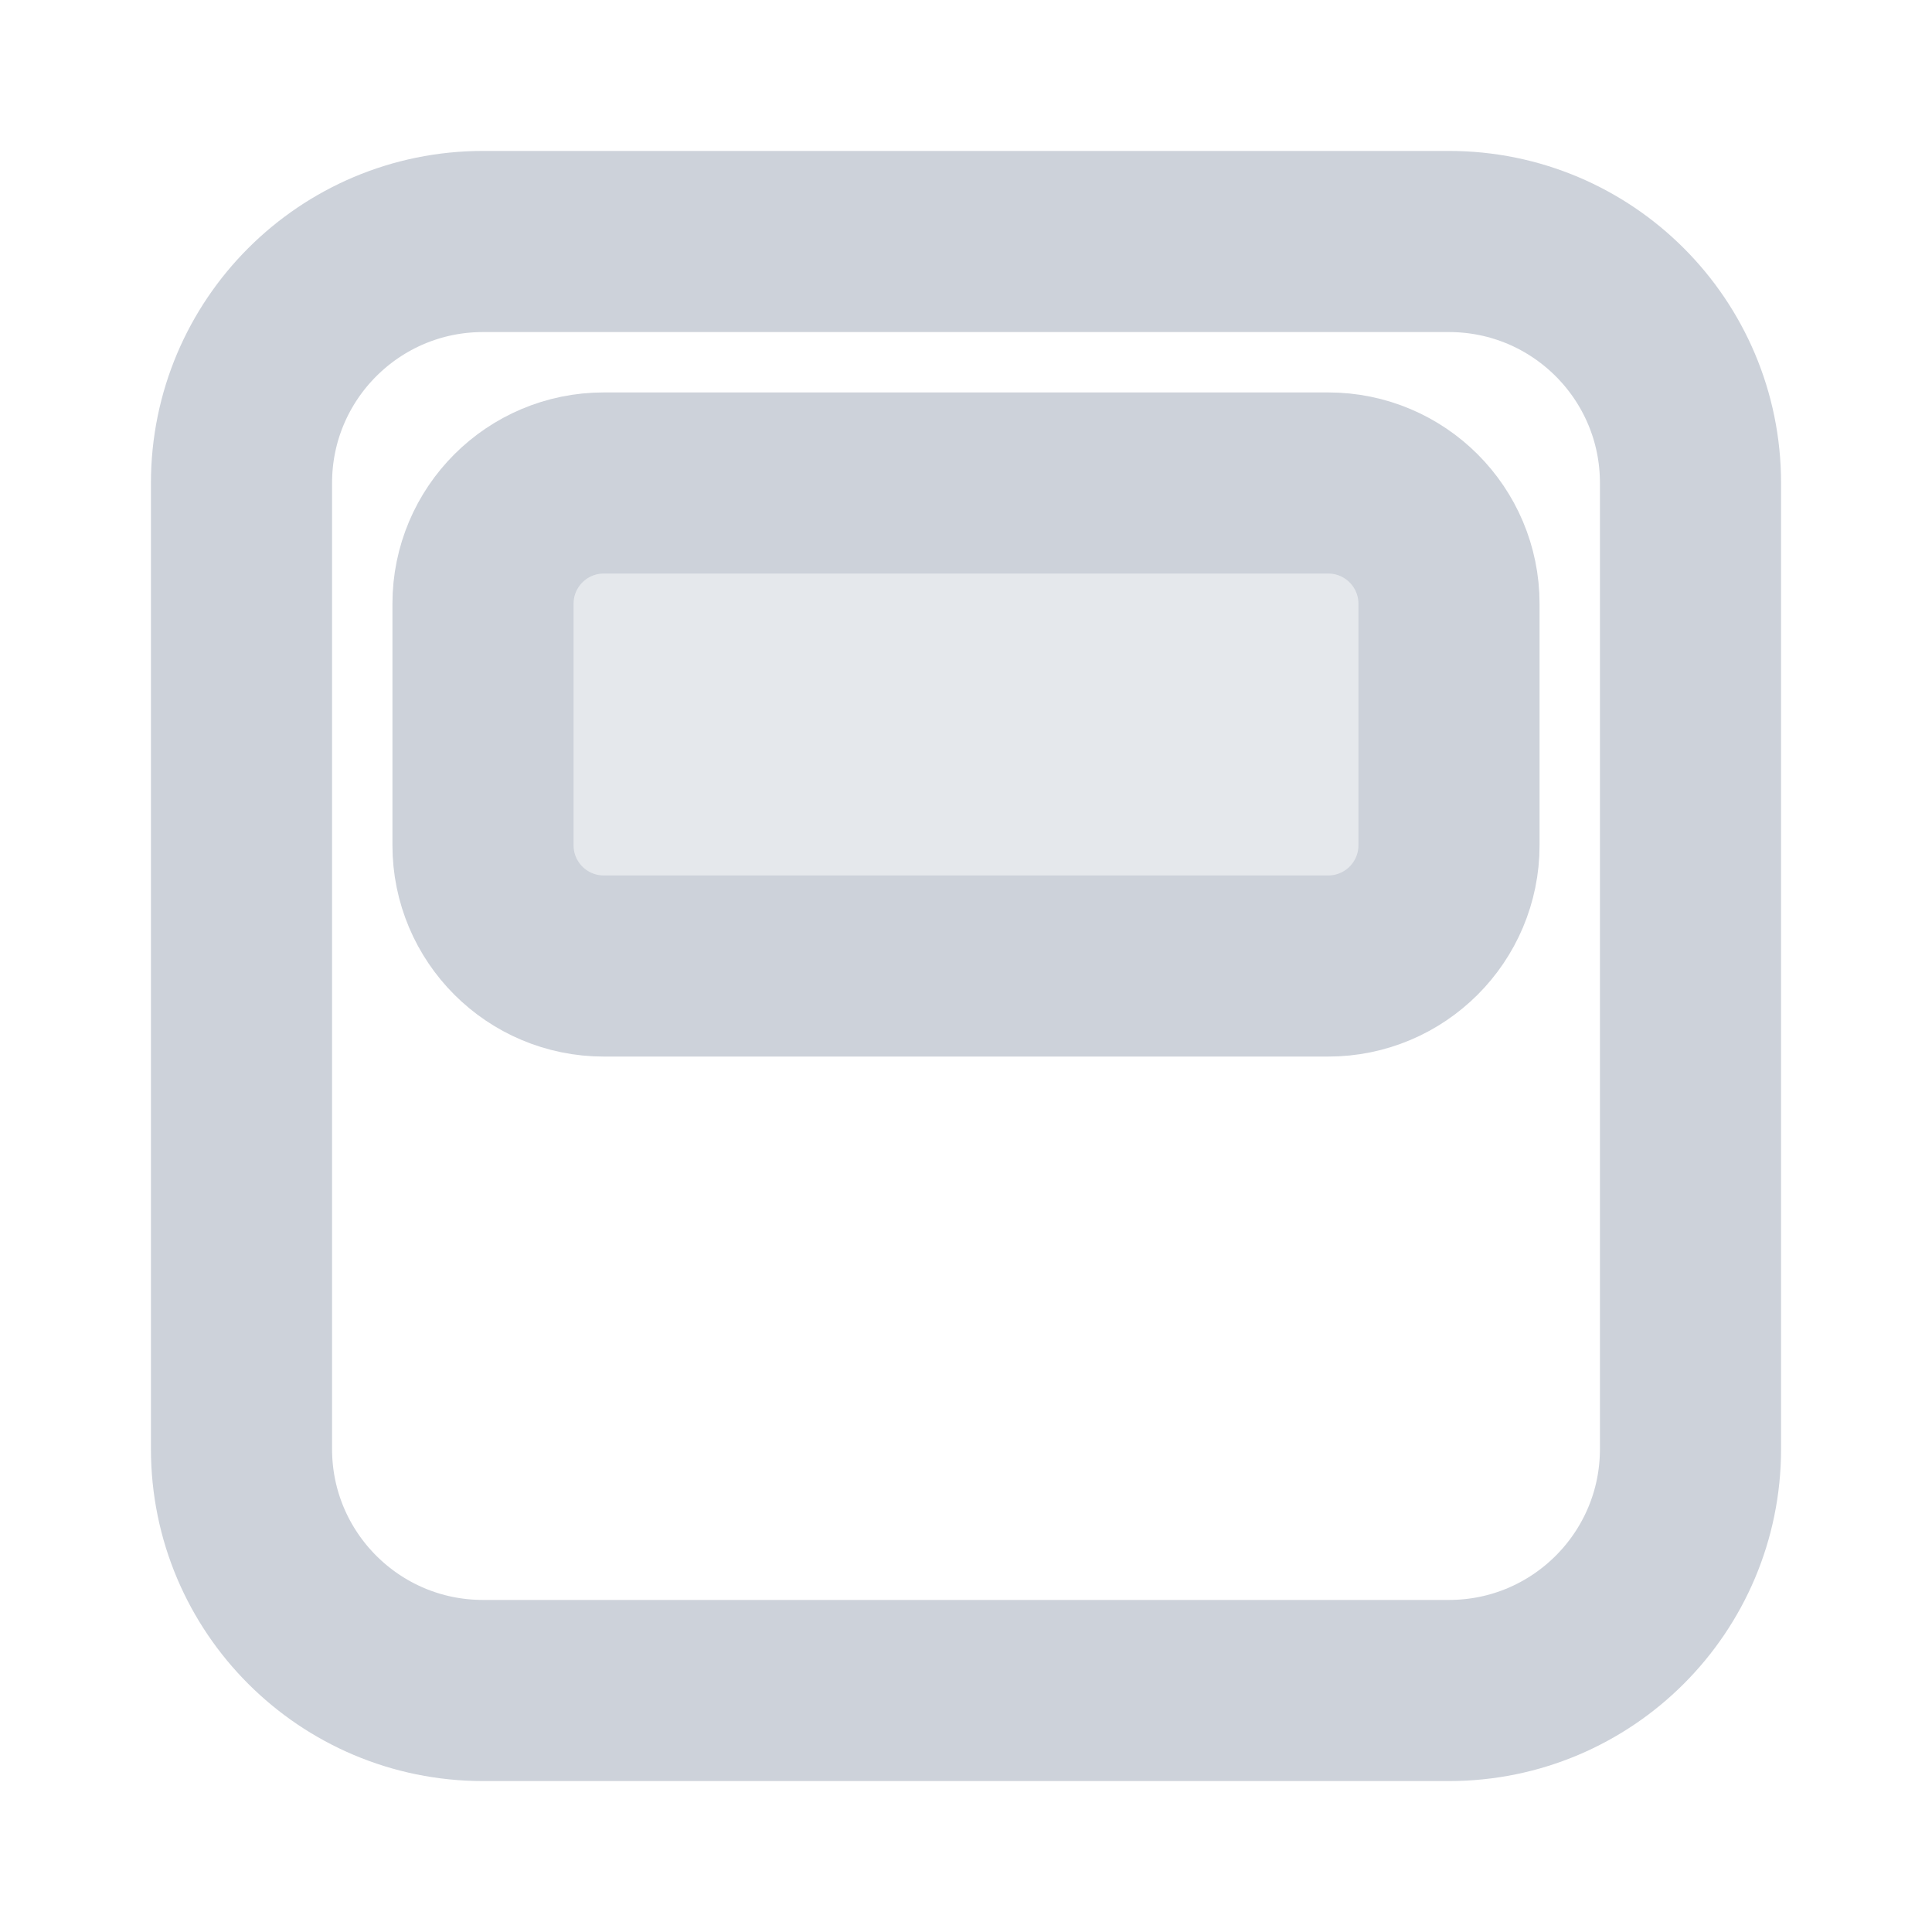
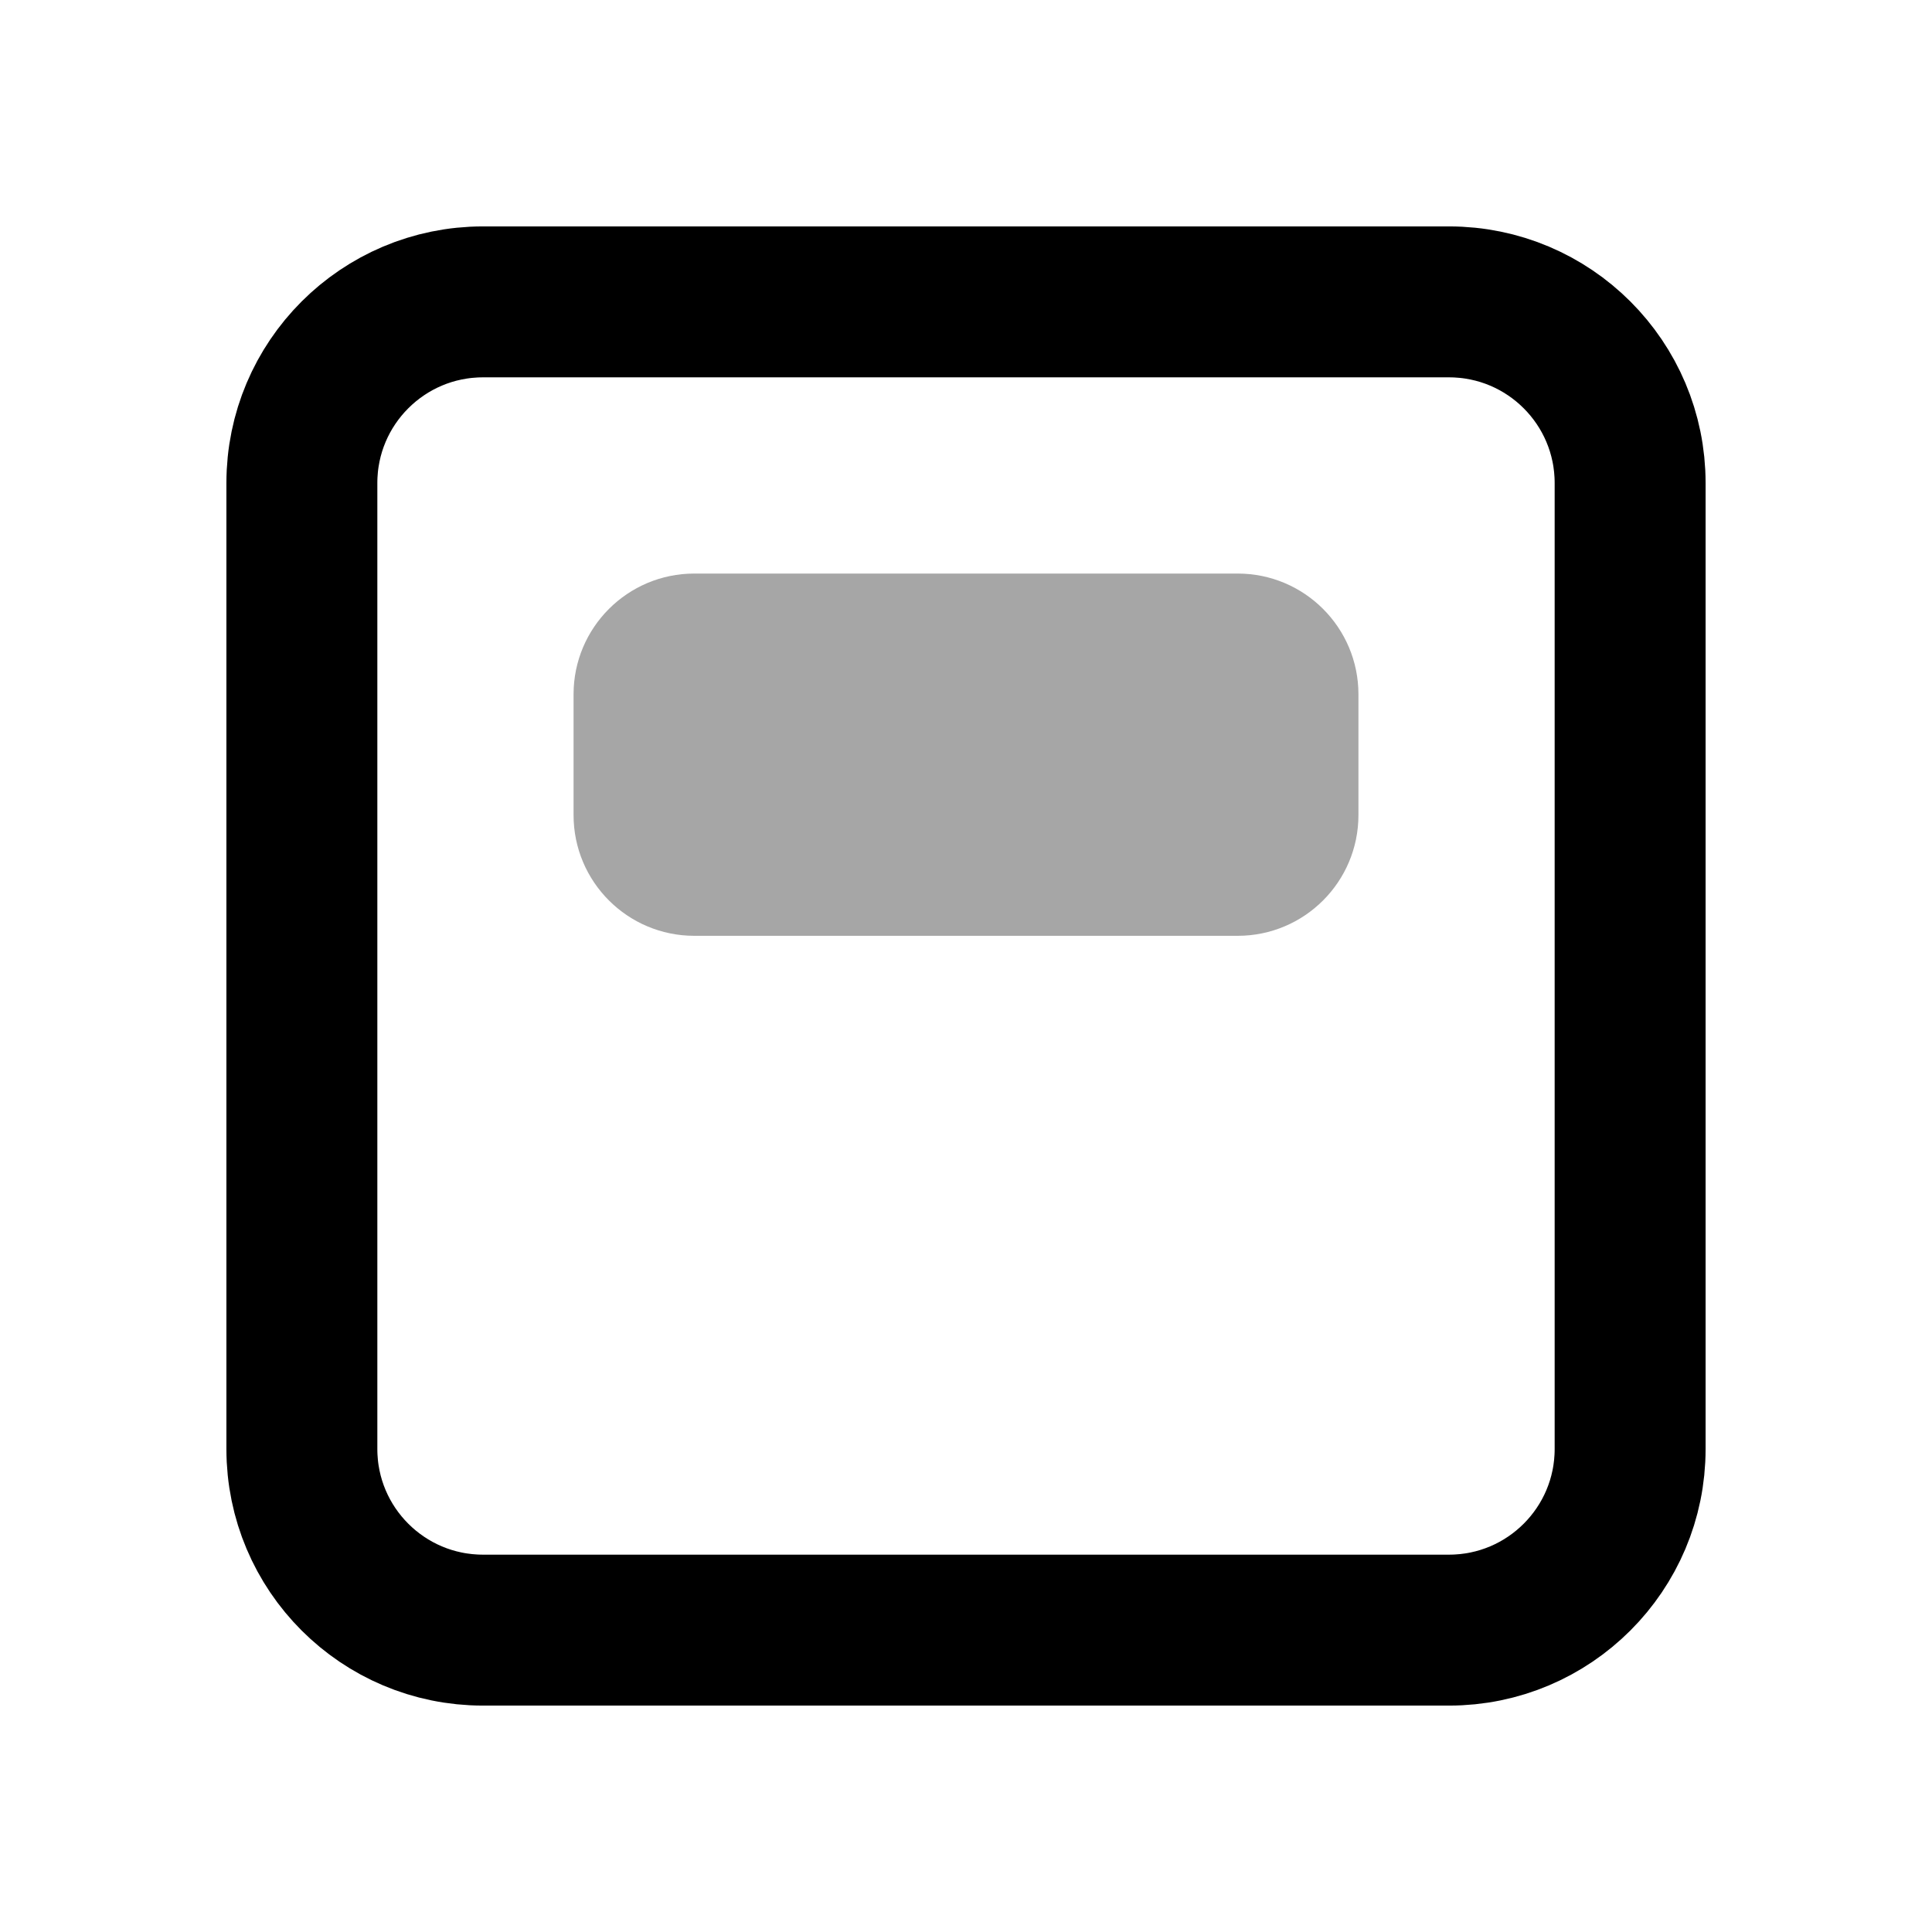
<svg xmlns="http://www.w3.org/2000/svg" width="16" height="16" viewBox="0 0 16 16">
-   <g fill="none" stroke="#cdd2da" stroke-width="1.5" stroke-linecap="round" stroke-linejoin="round">
-     <rect x="2" y="2" width="12" height="12" rx="2" />
-     <rect x="4" y="4" width="8" height="4" rx="1" fill="#cdd2da" fill-opacity="0.5" />
+   <g fill="none" stroke="currentColor" stroke-width="1.25" stroke-linecap="round" stroke-linejoin="round">
+     <rect x="2.5" y="2.5" width="11" height="11" rx="1.5" />
+     <rect x="4.75" y="4.75" width="6.5" height="3" rx="1" fill="currentColor" fill-opacity=".35" stroke="none" />
  </g>
</svg>
